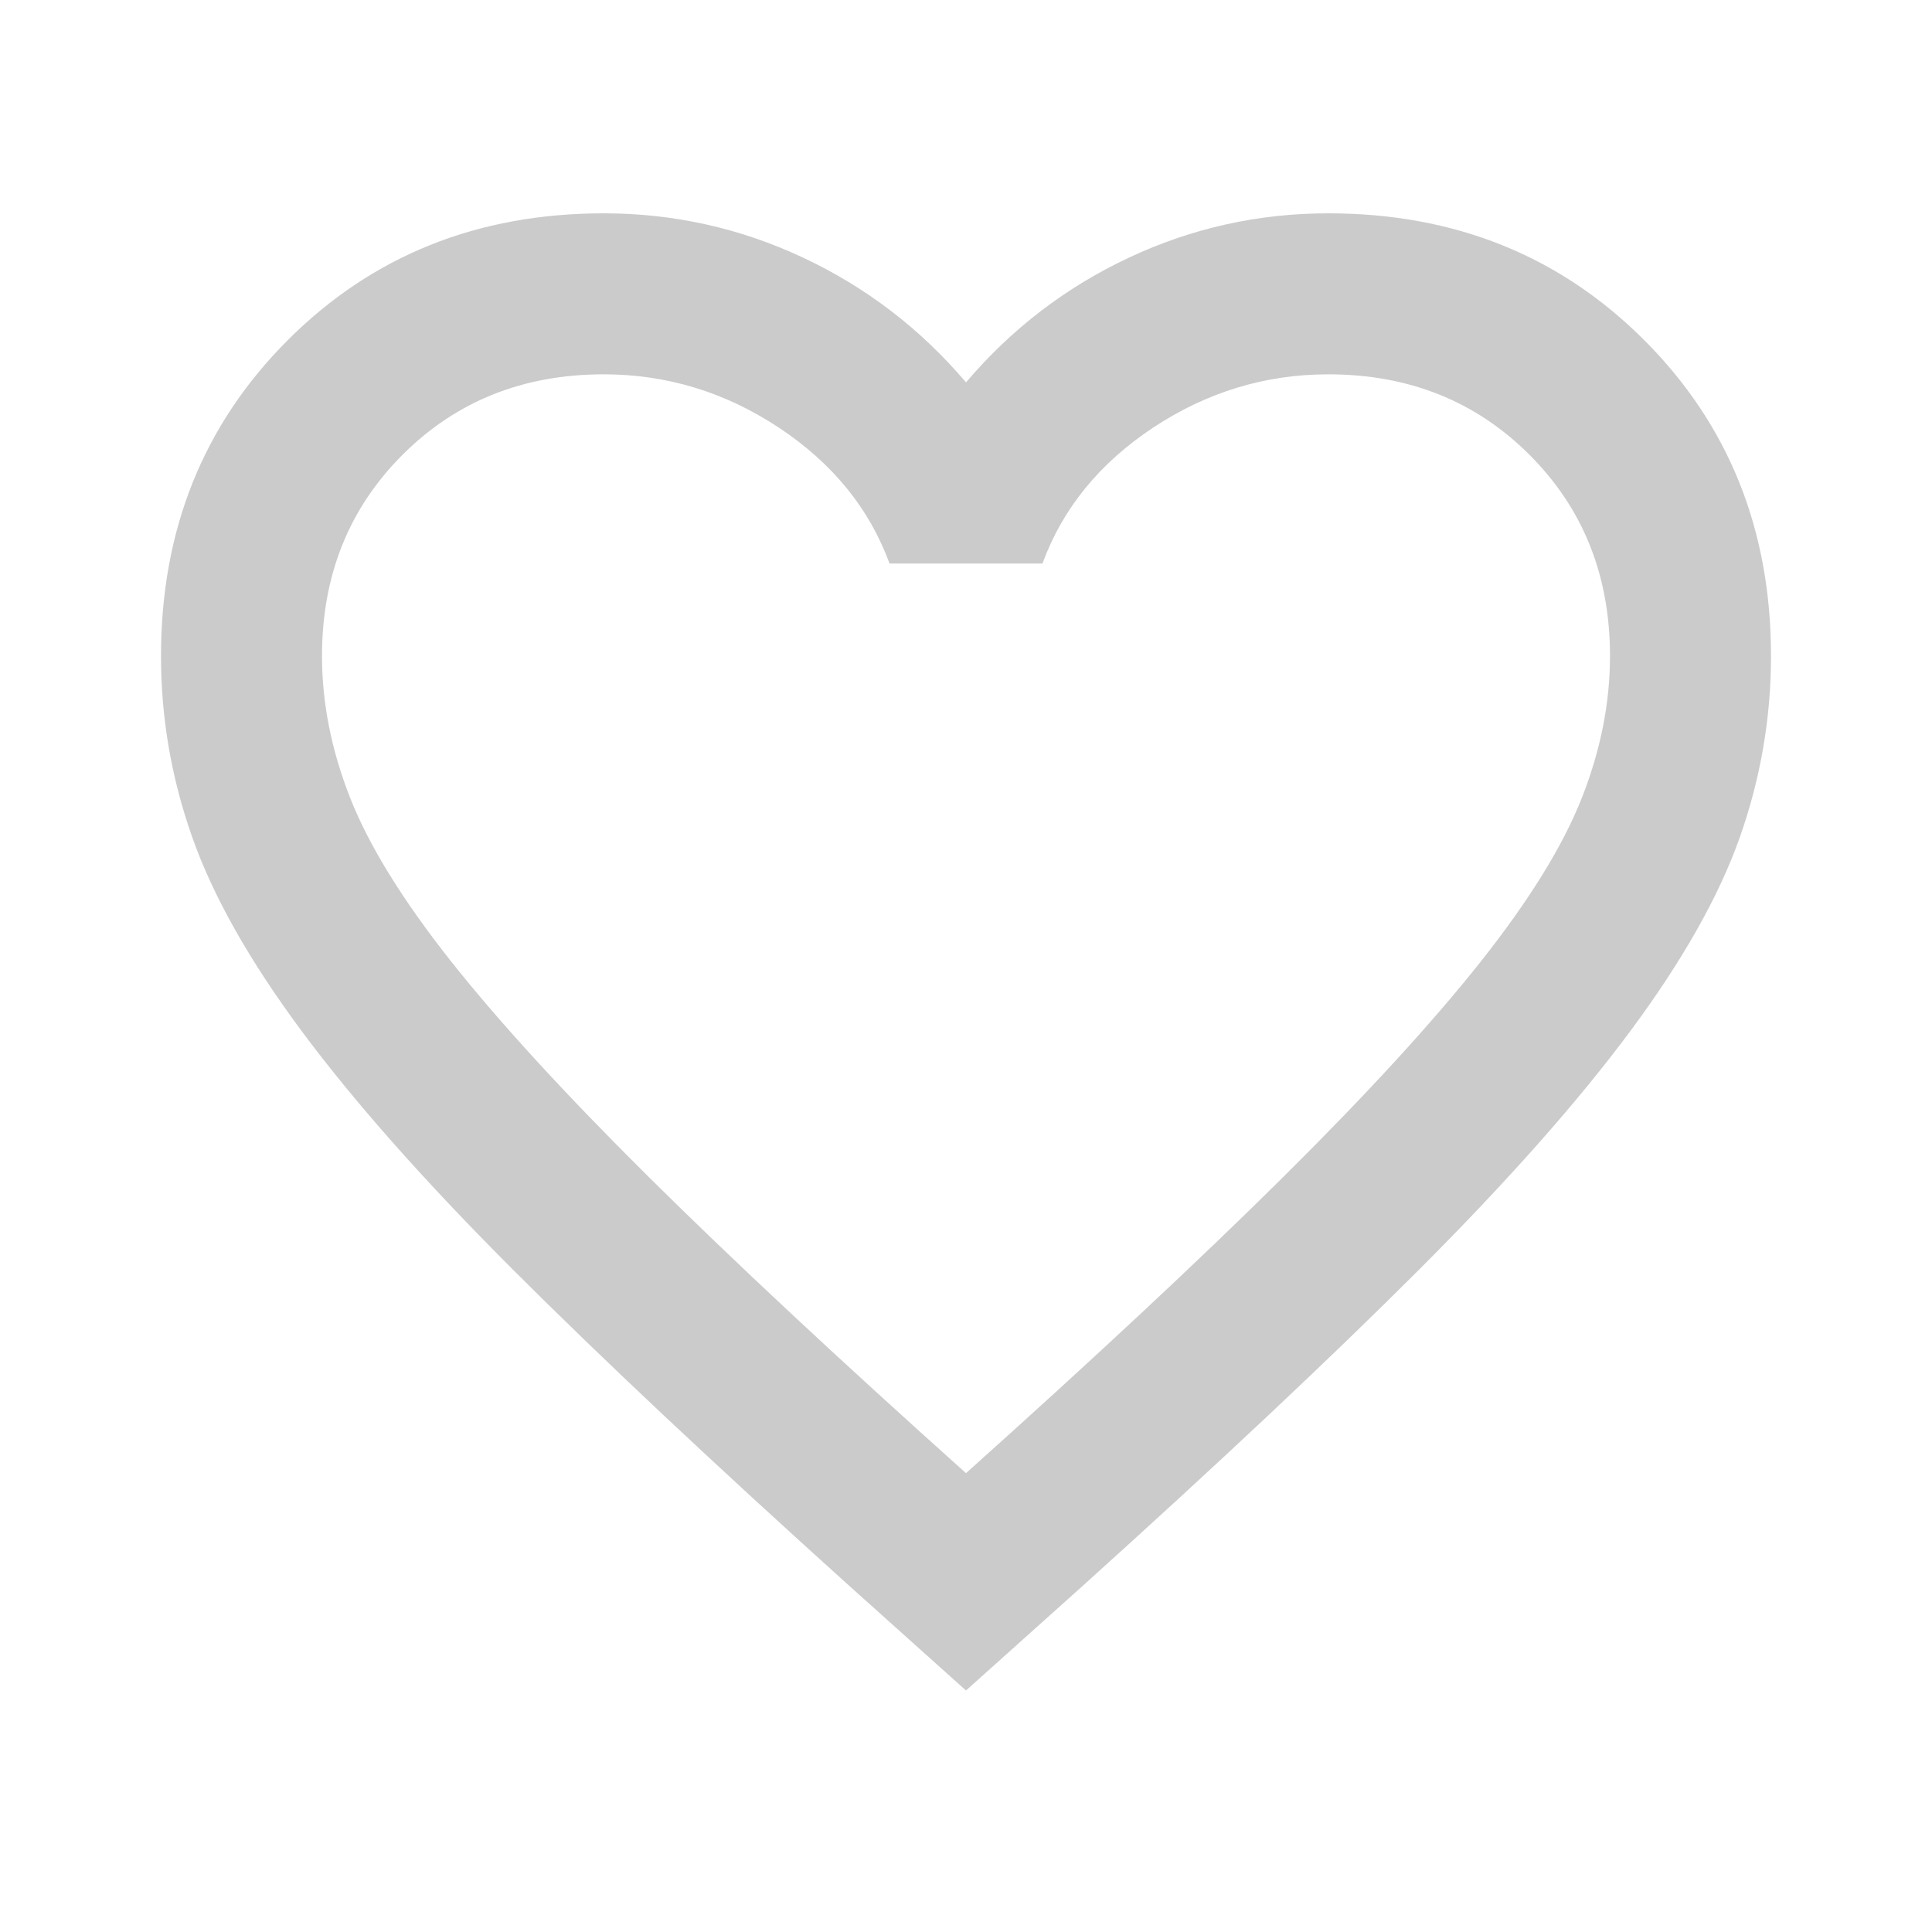
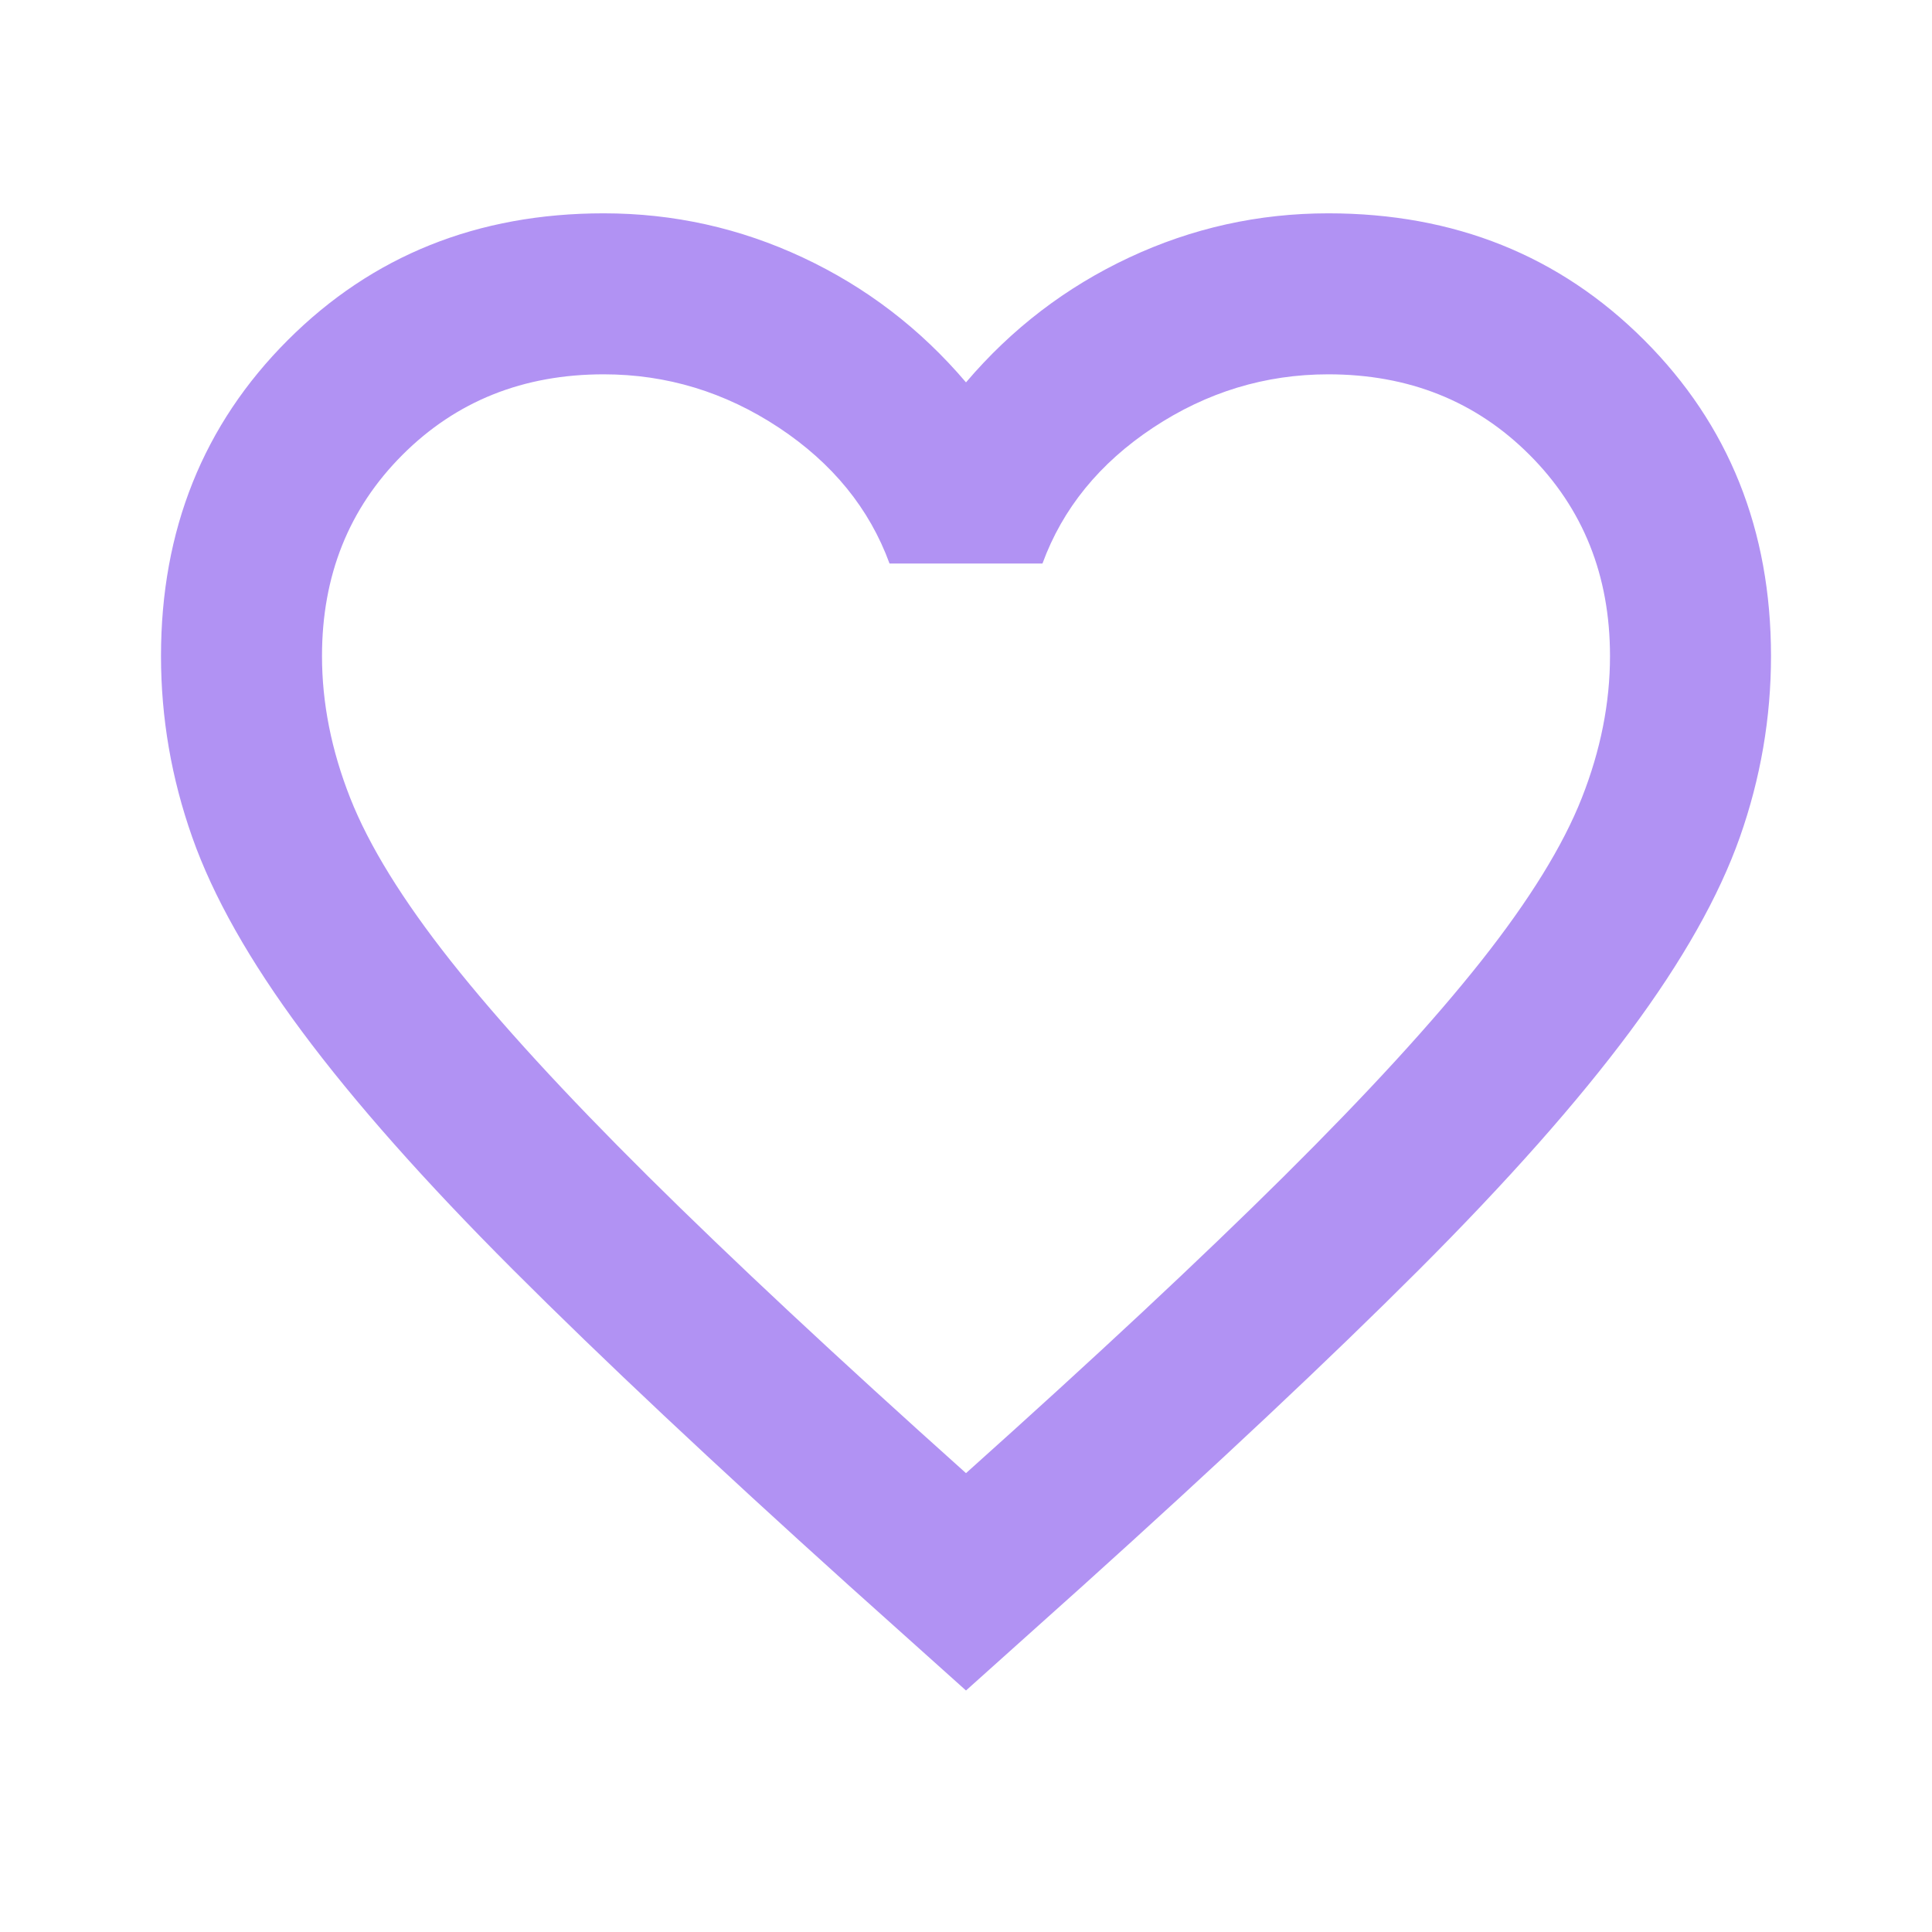
<svg xmlns="http://www.w3.org/2000/svg" width="24" height="24" viewBox="0 0 24 24" fill="none">
  <mask id="mask0_119_46" style="mask-type:alpha" maskUnits="userSpaceOnUse" x="0" y="0" width="24" height="24">
    <rect width="24" height="24" fill="#D9D9D9" />
  </mask>
  <g mask="url(#mask0_119_46)">
-     <path d="M12 21L10.55 19.7C8.867 18.183 7.475 16.875 6.375 15.775C5.275 14.675 4.4 13.687 3.75 12.812C3.1 11.937 2.646 11.133 2.388 10.4C2.129 9.667 2 8.917 2 8.15C2 6.583 2.525 5.275 3.575 4.225C4.625 3.175 5.933 2.65 7.5 2.65C8.367 2.65 9.192 2.833 9.975 3.2C10.758 3.567 11.433 4.083 12 4.75C12.567 4.083 13.242 3.567 14.025 3.2C14.808 2.833 15.633 2.65 16.5 2.65C18.067 2.65 19.375 3.175 20.425 4.225C21.475 5.275 22 6.583 22 8.15C22 8.917 21.871 9.667 21.613 10.4C21.354 11.133 20.9 11.937 20.25 12.812C19.6 13.687 18.725 14.675 17.625 15.775C16.525 16.875 15.133 18.183 13.45 19.7L12 21ZM12 18.3C13.6 16.867 14.917 15.637 15.95 14.612C16.983 13.587 17.8 12.696 18.4 11.938C19 11.179 19.417 10.504 19.65 9.912C19.883 9.321 20 8.733 20 8.15C20 7.15 19.667 6.317 19 5.65C18.333 4.983 17.5 4.65 16.5 4.65C15.717 4.65 14.992 4.871 14.325 5.312C13.658 5.754 13.2 6.317 12.95 7H11.05C10.8 6.317 10.342 5.754 9.675 5.312C9.008 4.871 8.283 4.65 7.5 4.65C6.5 4.65 5.667 4.983 5 5.65C4.333 6.317 4 7.15 4 8.15C4 8.733 4.117 9.321 4.35 9.912C4.583 10.504 5 11.179 5.6 11.938C6.2 12.696 7.017 13.587 8.05 14.612C9.083 15.637 10.4 16.867 12 18.3Z" fill="#CBCBCB" />
+     <path d="M12 21L10.55 19.7C8.867 18.183 7.475 16.875 6.375 15.775C5.275 14.675 4.4 13.687 3.75 12.812C3.1 11.937 2.646 11.133 2.388 10.4C2.129 9.667 2 8.917 2 8.15C2 6.583 2.525 5.275 3.575 4.225C4.625 3.175 5.933 2.65 7.5 2.65C8.367 2.65 9.192 2.833 9.975 3.2C10.758 3.567 11.433 4.083 12 4.75C12.567 4.083 13.242 3.567 14.025 3.2C14.808 2.833 15.633 2.65 16.5 2.65C18.067 2.65 19.375 3.175 20.425 4.225C21.475 5.275 22 6.583 22 8.15C22 8.917 21.871 9.667 21.613 10.4C21.354 11.133 20.9 11.937 20.25 12.812C19.6 13.687 18.725 14.675 17.625 15.775C16.525 16.875 15.133 18.183 13.45 19.7L12 21ZM12 18.3C13.6 16.867 14.917 15.637 15.95 14.612C16.983 13.587 17.8 12.696 18.4 11.938C19 11.179 19.417 10.504 19.65 9.912C19.883 9.321 20 8.733 20 8.15C20 7.15 19.667 6.317 19 5.65C18.333 4.983 17.5 4.65 16.5 4.65C15.717 4.65 14.992 4.871 14.325 5.312C13.658 5.754 13.2 6.317 12.95 7H11.05C10.8 6.317 10.342 5.754 9.675 5.312C9.008 4.871 8.283 4.65 7.5 4.65C6.5 4.65 5.667 4.983 5 5.65C4.333 6.317 4 7.15 4 8.15C4 8.733 4.117 9.321 4.35 9.912C4.583 10.504 5 11.179 5.6 11.938C6.2 12.696 7.017 13.587 8.05 14.612C9.083 15.637 10.4 16.867 12 18.3Z" fill="#B192F3" />
  </g>
</svg>
